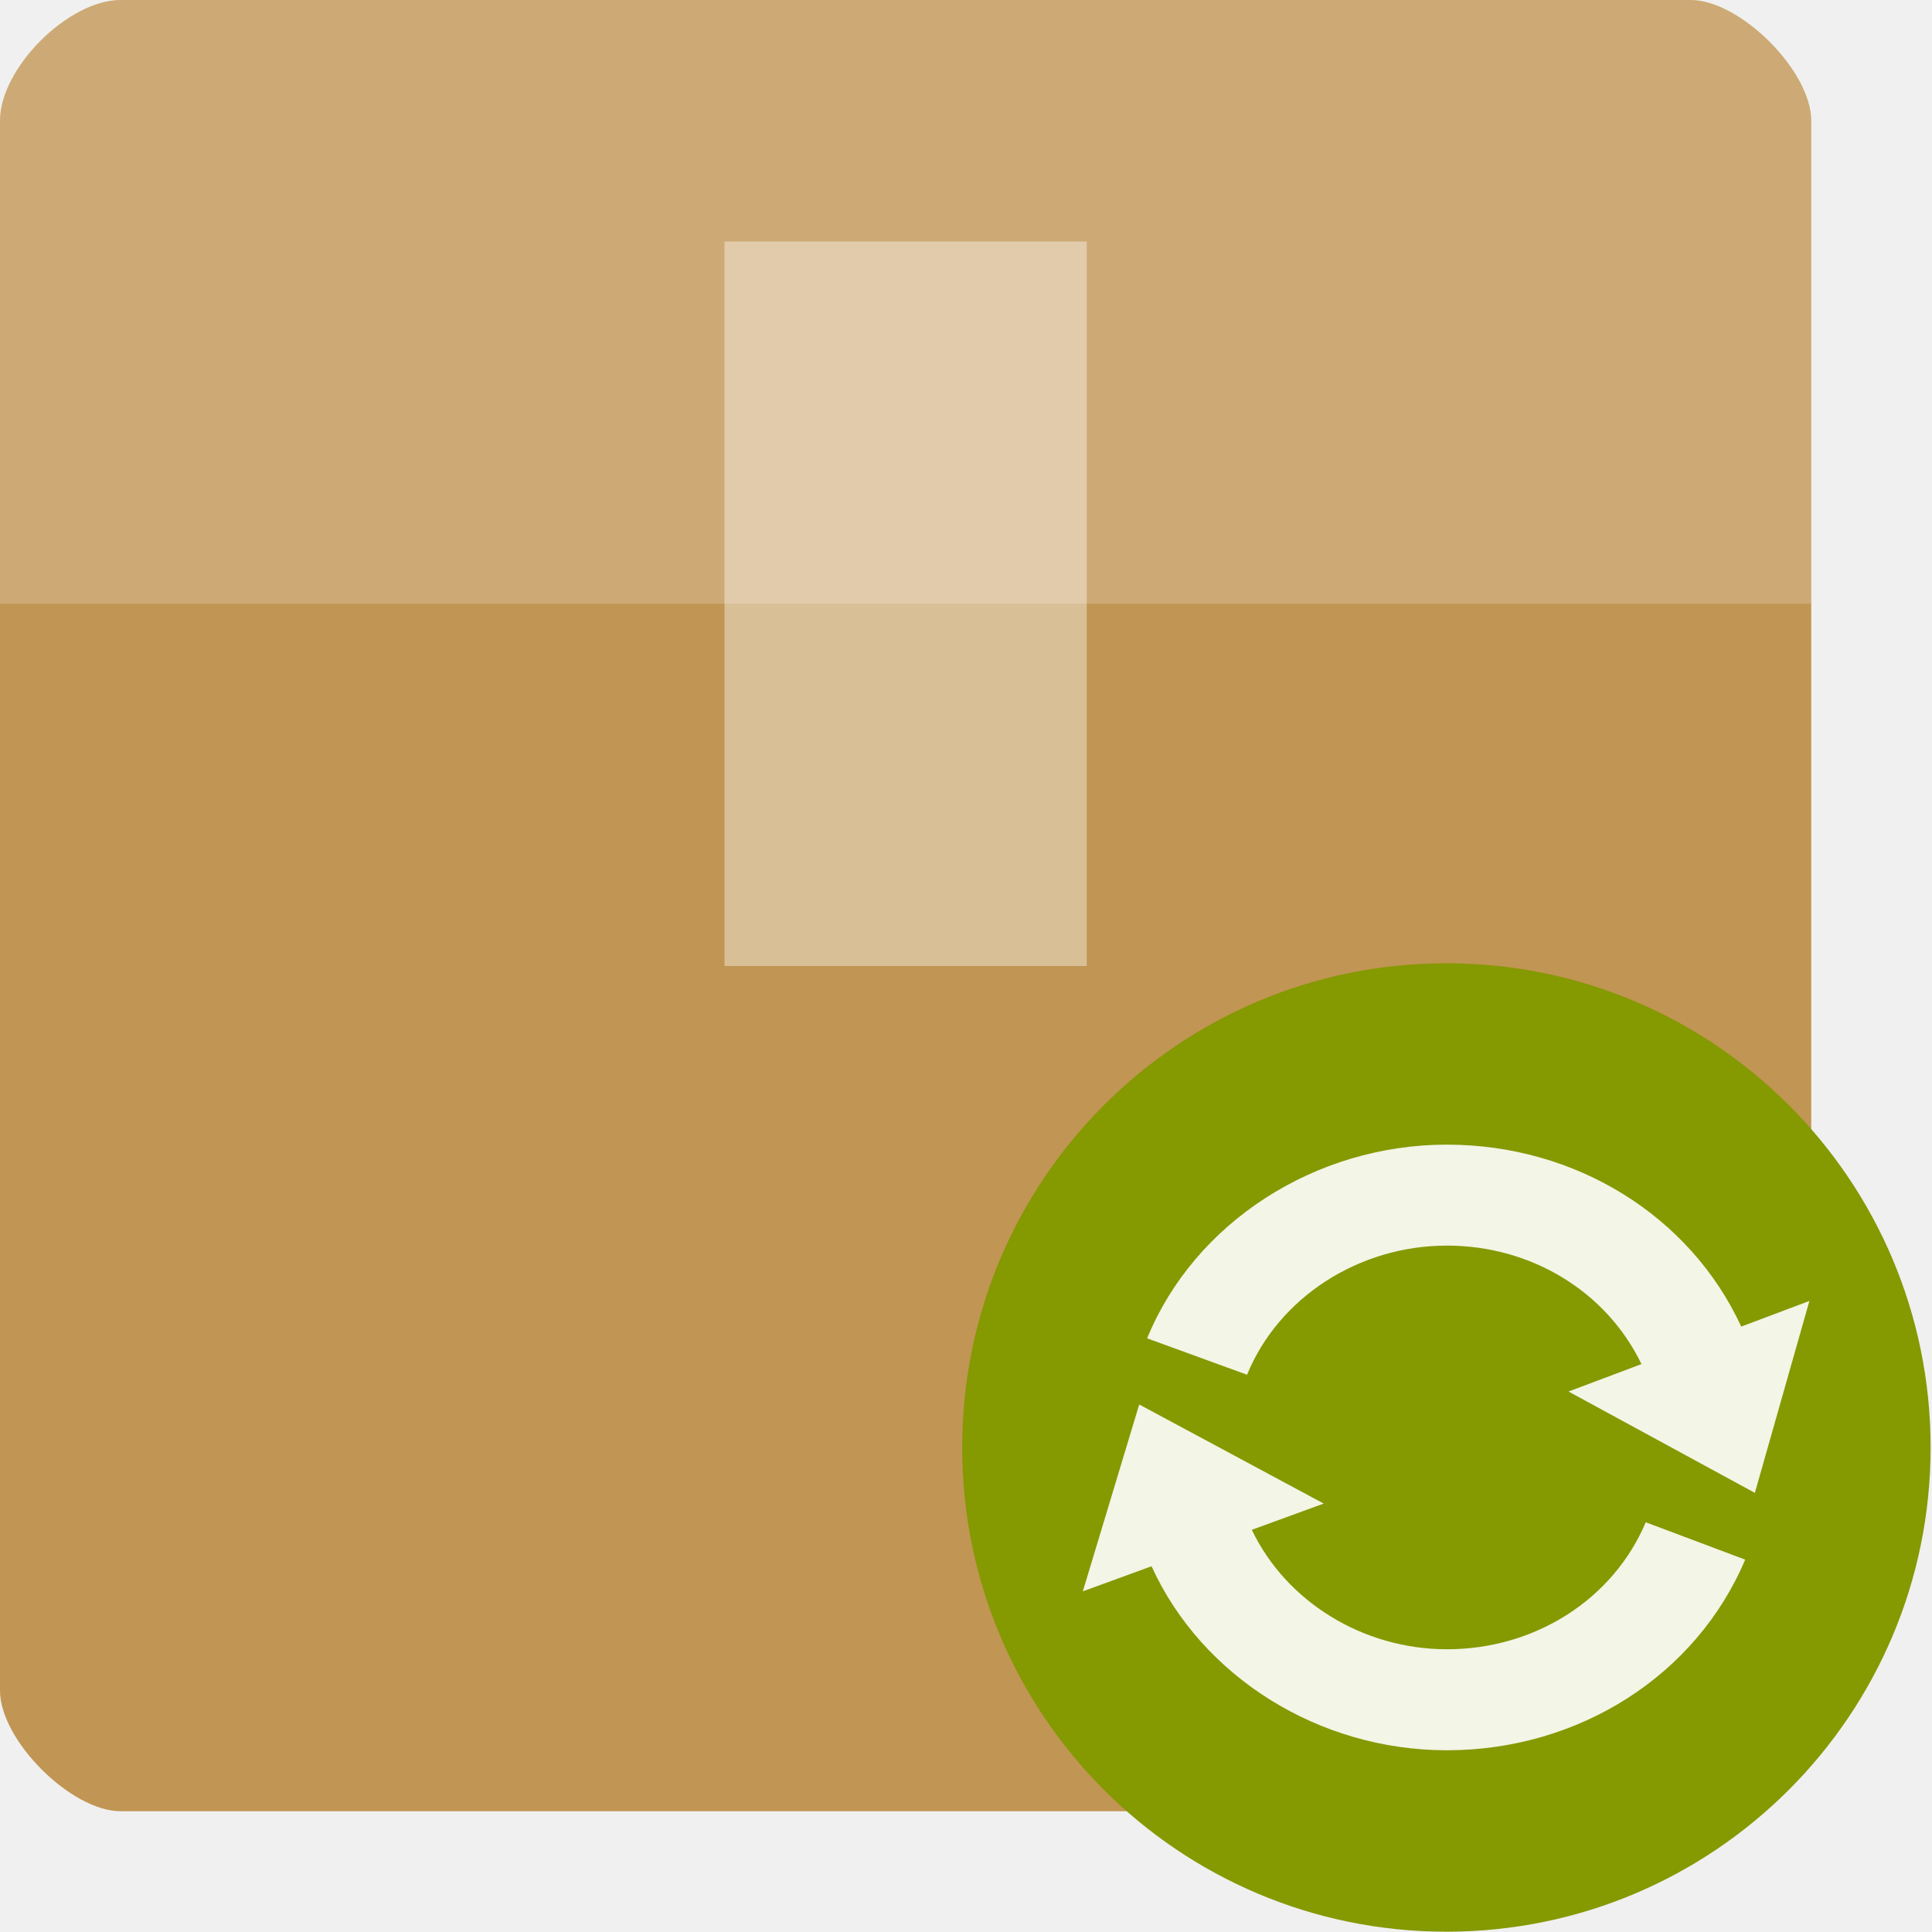
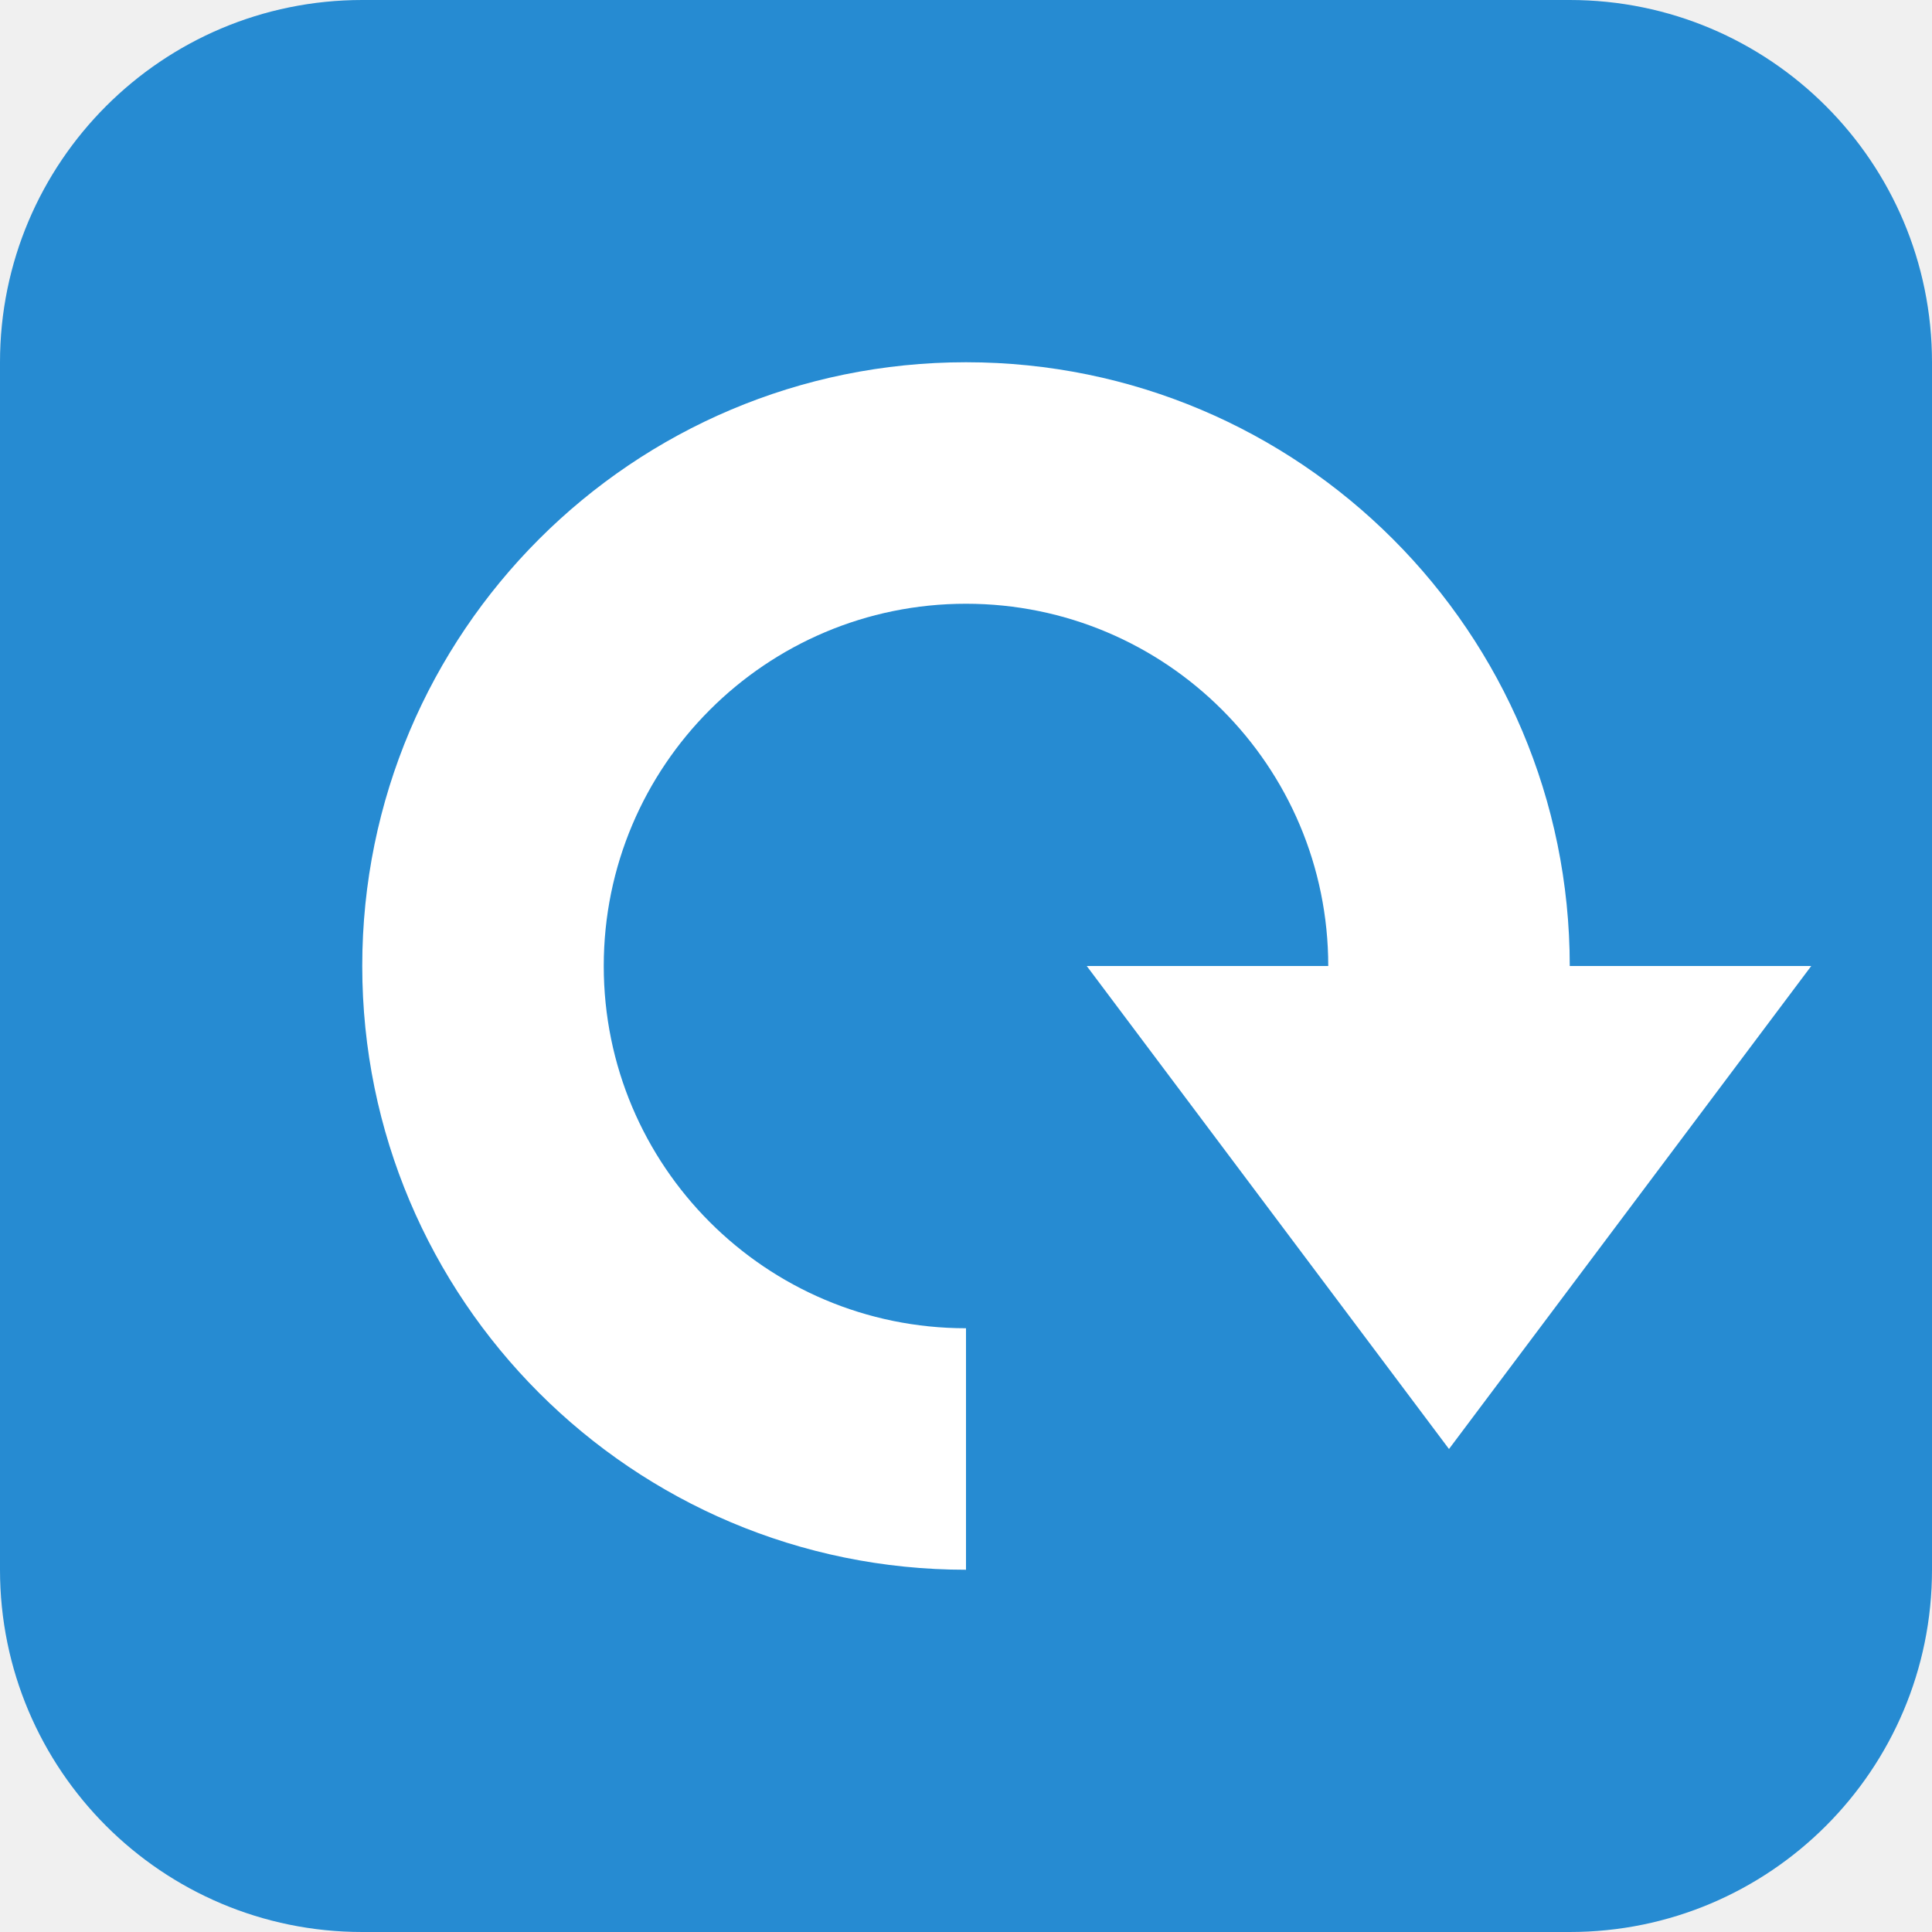
- <svg xmlns="http://www.w3.org/2000/svg" viewBox="0 0 32 32">
-   <path d="m 2 0 c -0.871 0 -2 1.129 -2 2 l 0 26 c 0 0.824 1.176 2 2 2 l 26 0 c 0.824 0 2 -1.176 2 -2 l 0 -26 c 0 -0.824 -1.176 -2 -2 -2 Z" style="fill:#c19553" />
-   <g style="fill:#fff">
-     <path d="m 2 0 c -0.871 0 -2 1.129 -2 2 l 0 8 c 3.387 0 26.613 0 30 0 l 0 -8 c 0 -0.824 -1.176 -2 -2 -2 Z" style="fill-opacity:0.196" />
-     <path d="m 12 4 l 0 12 l 6 0 l 0 -12 Z" style="fill-opacity:0.392" />
-   </g>
-   <path d="m 31.977 23.975 c 0 4.431 -3.592 8.02 -8.02 8.02 -4.431 0 -8.02 -3.59 -8.02 -8.02 0 -4.433 3.592 -8.02 8.02 -8.02 4.431 0 8.02 3.592 8.02 8.02 z" style="fill:#859900;fill-rule:evenodd" />
-   <g transform="matrix(0.501434,0,0,0.501434,15.93068,15.95021)" style="fill:#fff;fill-opacity:0.902">
-     <path d="m 25.746 12.01 c -1.691 -3.66 -5.469 -6.01 -9.723 -6.01 -4.355 0 -8.336 2.574 -9.902 6.398 l 3.301 1.203 c 1.043 -2.555 3.695 -4.266 6.602 -4.266 2.801 0 5.277 1.531 6.426 3.914 l -2.41 0.906 6.156 3.348 1.801 -6.34 z" />
-     <path d="m 16.02 22.668 c -2.777 0 -5.309 -1.578 -6.441 -3.945 l 2.375 -0.867 l -6.094 -3.273 -1.863 6.172 2.27 -0.828 c 1.66 3.648 5.523 6.078 9.754 6.078 4.367 0 8.238 -2.473 9.855 -6.297 l -3.285 -1.234 c -1.078 2.547 -3.656 4.195 -6.57 4.195 z" />
-   </g>
+ <svg xmlns="http://www.w3.org/2000/svg" width="32" height="32" version="1.1" viewBox="0 0 32 32">
+   <rect width="32" height="32" ry="6" style="fill:#268bd2;paint-order:normal;stroke-width:2" />
+   <path d="m16 6a10 10 0 0 0-10 10 10 10 0 0 0 10 10v-4a6 6 0 0 1-6-6 6 6 0 0 1 6-6 6 6 0 0 1 6 6h-4l6 8 6-8h-4a10 10 0 0 0-10-10z" style="fill:#fff;paint-order:normal;stroke-width:2" />
</svg>
